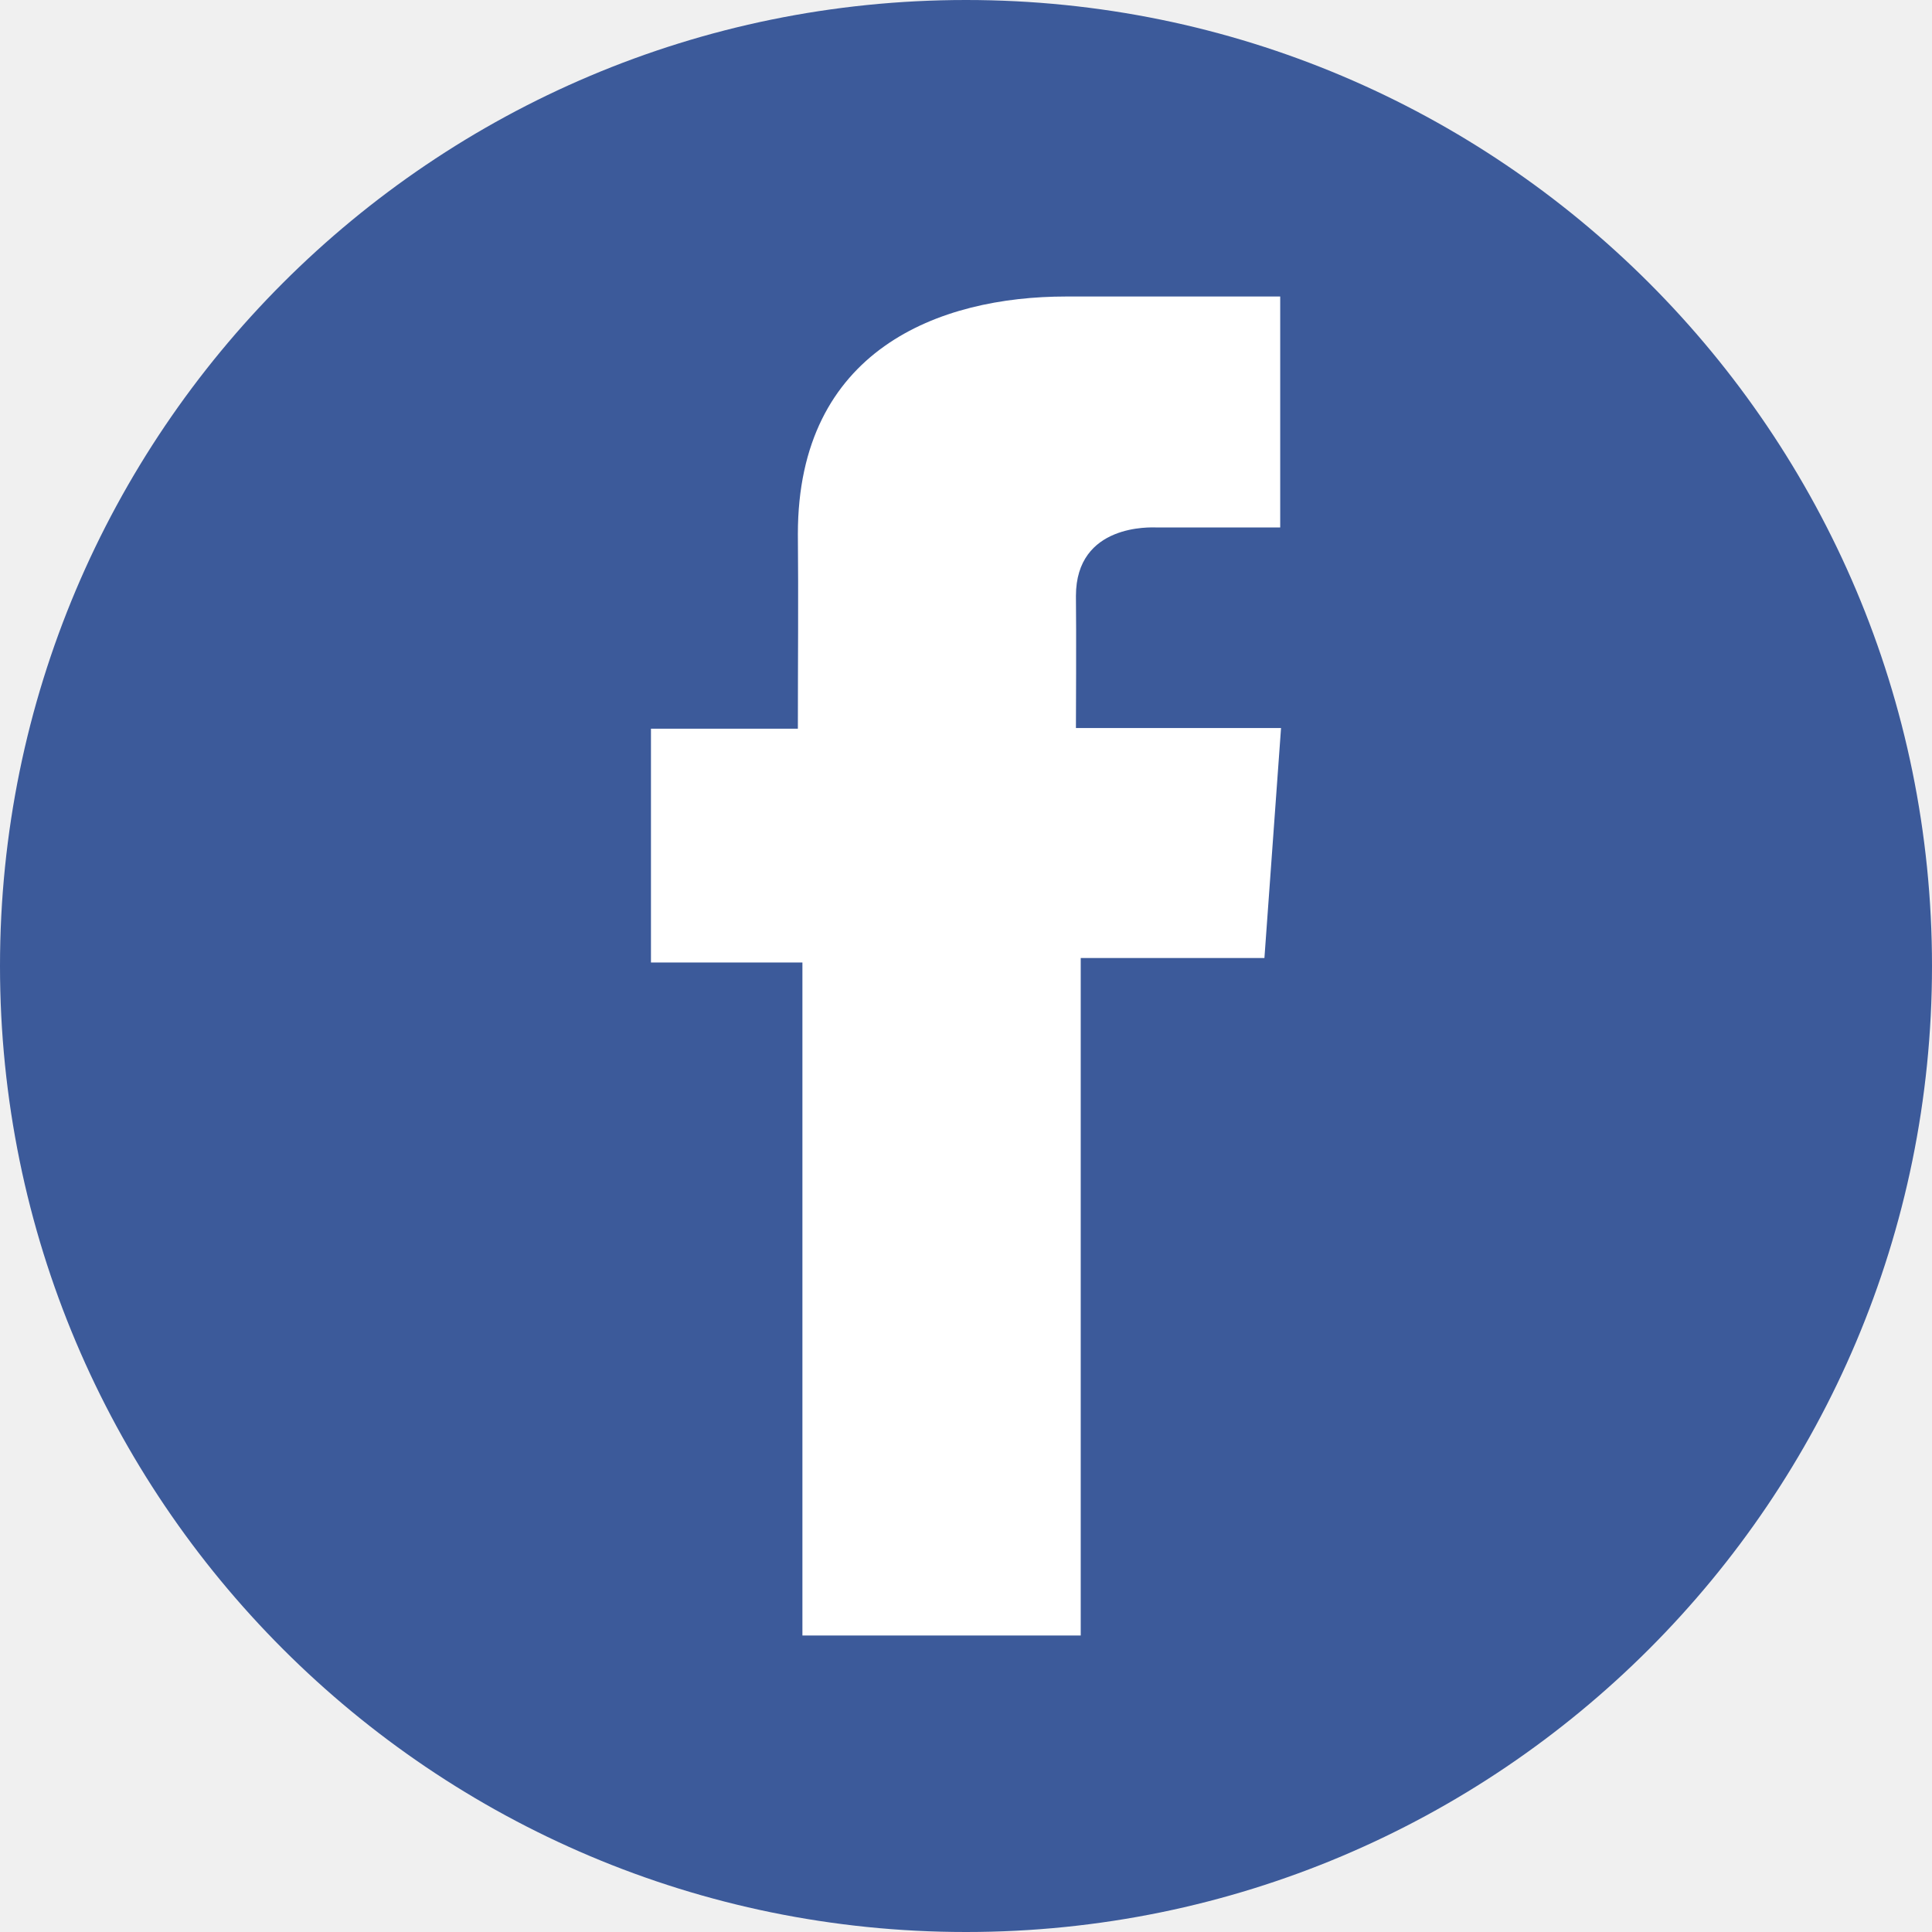
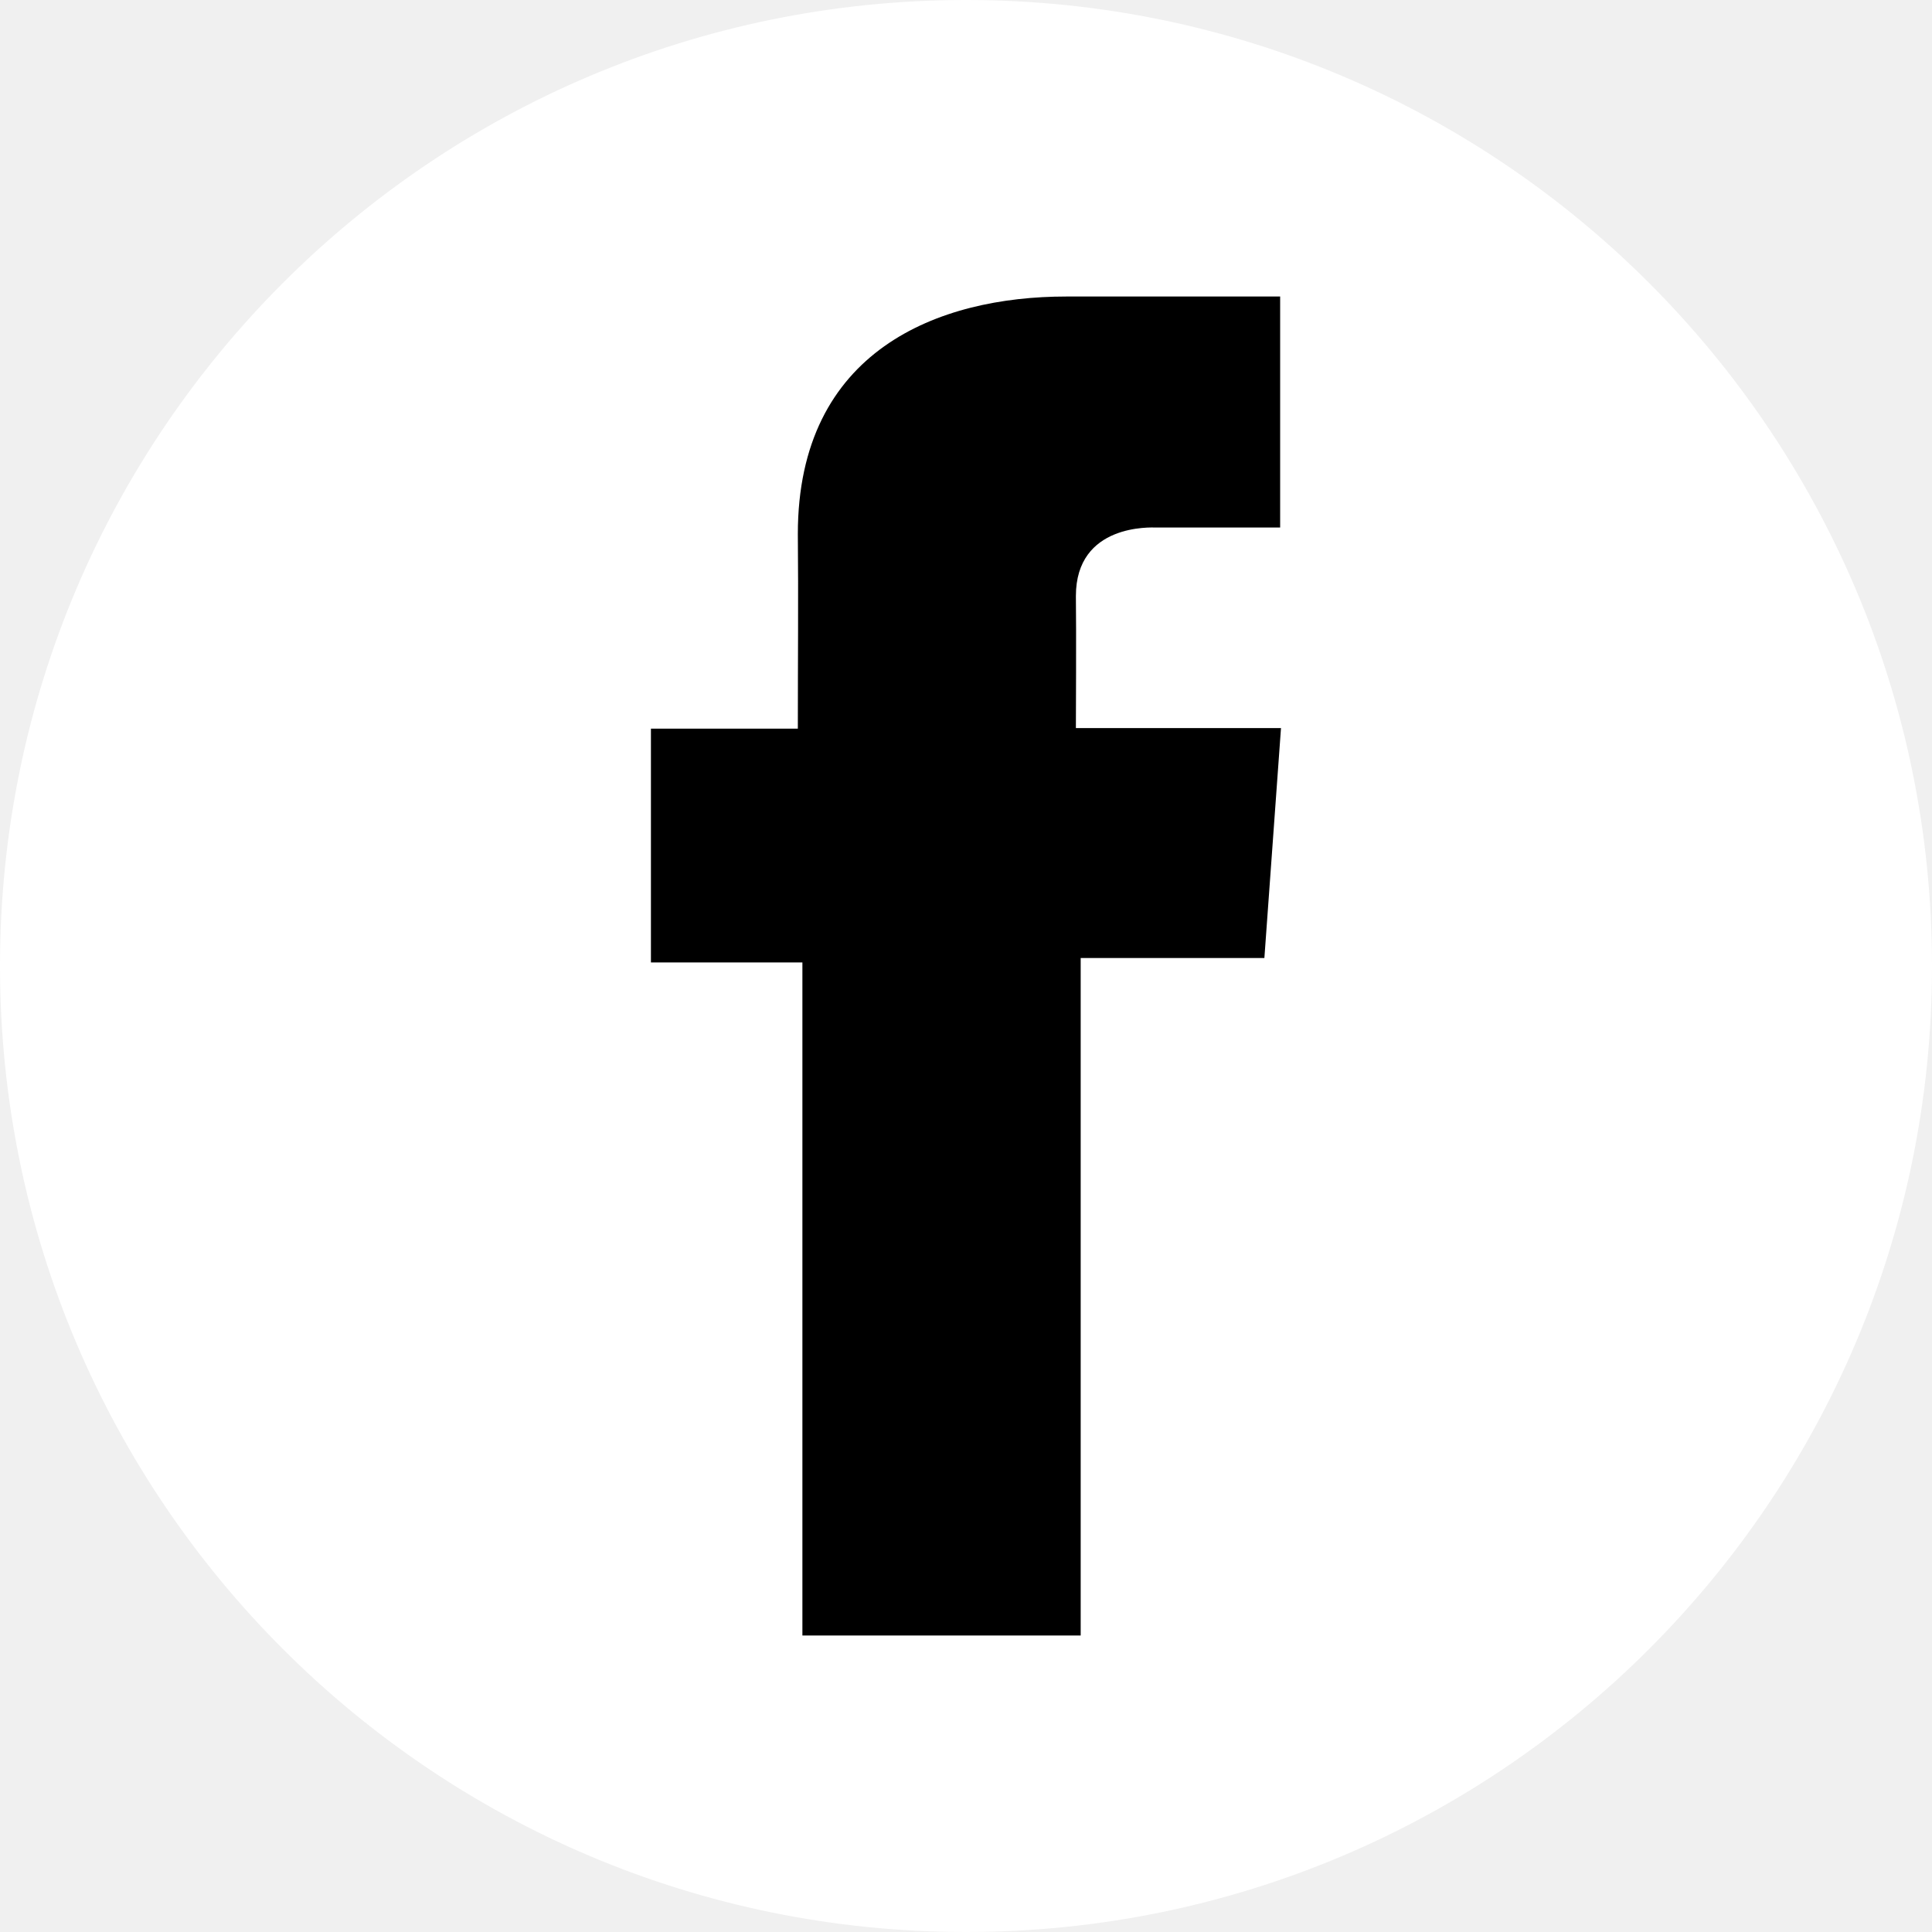
- <svg xmlns="http://www.w3.org/2000/svg" width="2500" height="2500" viewBox="126.445 2.281 589 589">
-   <circle cx="420.945" cy="296.781" r="294.5" fill="#3c5a9a" />
-   <path d="M516.704 92.677h-65.239c-38.715 0-81.777 16.283-81.777 72.402.189 19.554 0 38.281 0 59.357H324.9v71.271h46.174v205.177h84.847V294.353h56.002l5.067-70.117h-62.531s.14-31.191 0-40.249c0-22.177 23.076-20.907 24.464-20.907 10.981 0 32.332.032 37.813 0V92.677h-.032z" fill="#fff" />
+ <svg xmlns="http://www.w3.org/2000/svg" version="1.1" id="Livello_1" x="0px" y="0px" viewBox="0 0 2500 2500" style="enable-background:new 0 0 2500 2500;" xml:space="preserve">
+   <style type="text/css">
+ 	.st0{fill:#FFFFFF;}
+ </style>
+   <circle class="st0" cx="1250" cy="1250" r="1250" />
+   <path d="M1656.4,383.7h-276.9c-164.3,0-347.1,69.1-347.1,307.3c0.8,83,0,162.5,0,251.9H842.3v302.5h196v870.9h360.1v-876.6h237.7  l21.5-297.6h-265.4c0,0,0.6-132.4,0-170.8c0-94.1,97.9-88.7,103.8-88.7c46.6,0,137.2,0.1,160.5,0V383.7H1656.4L1656.4,383.7z" />
</svg>
